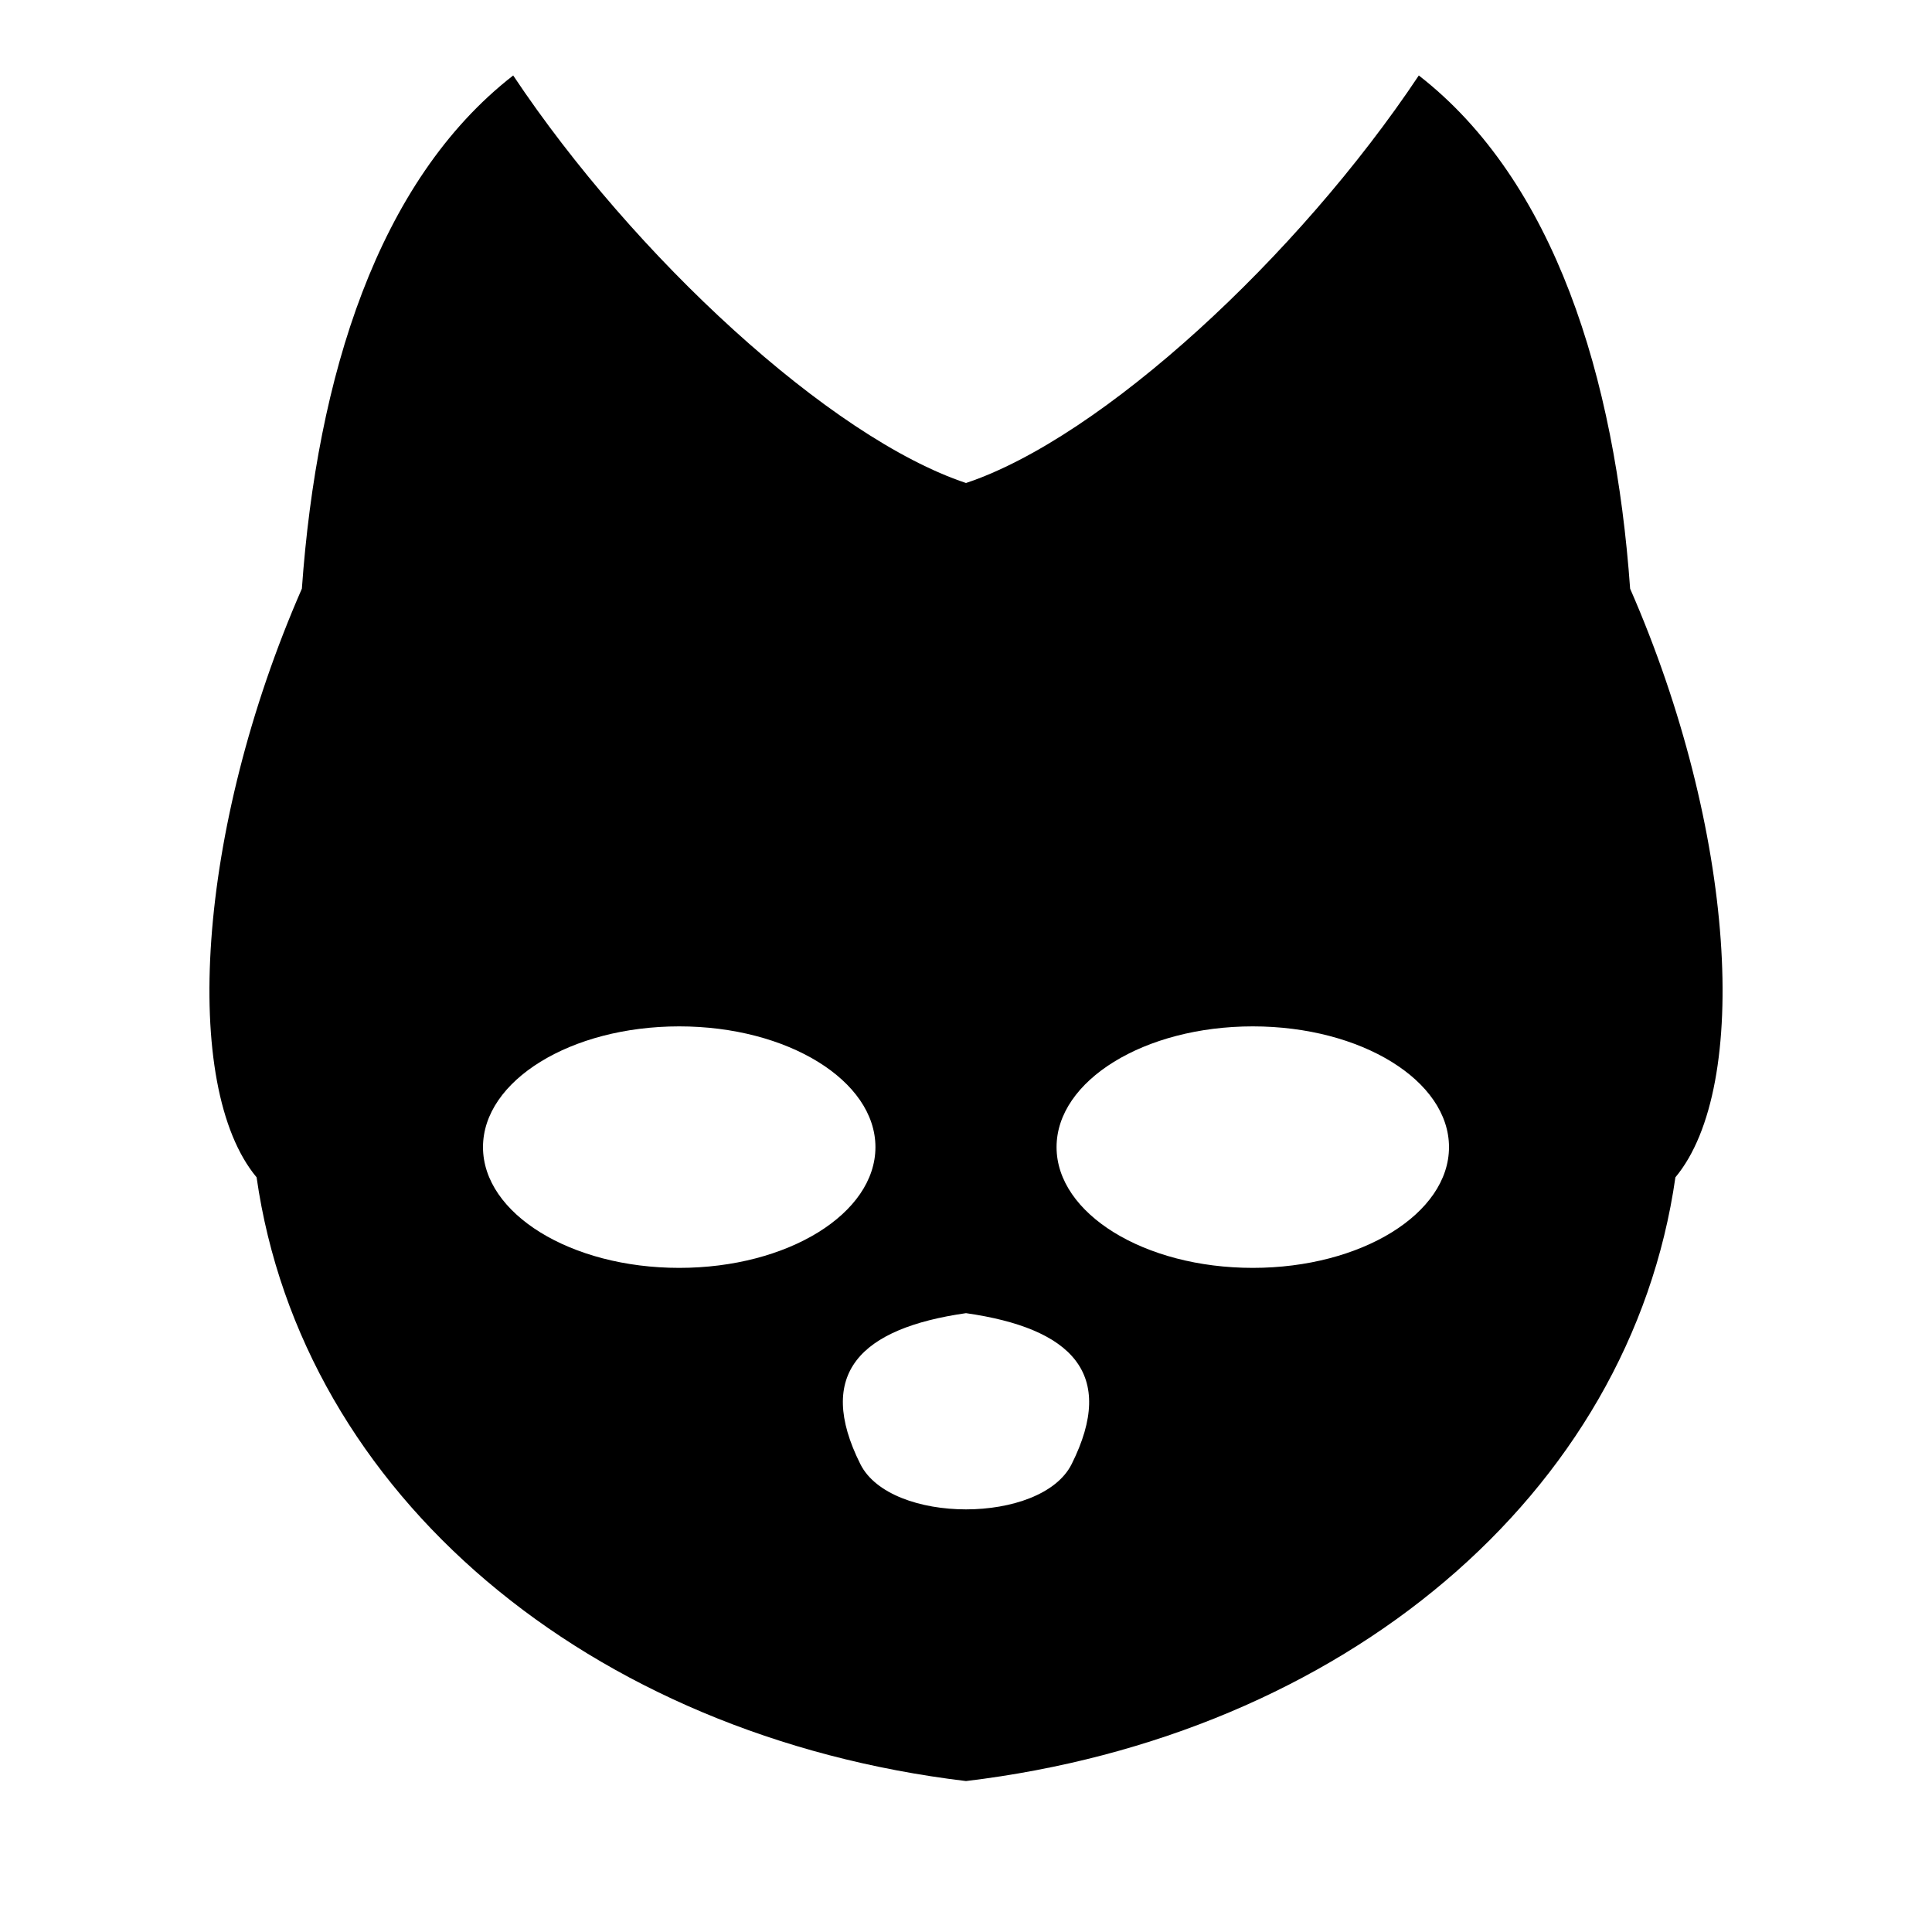
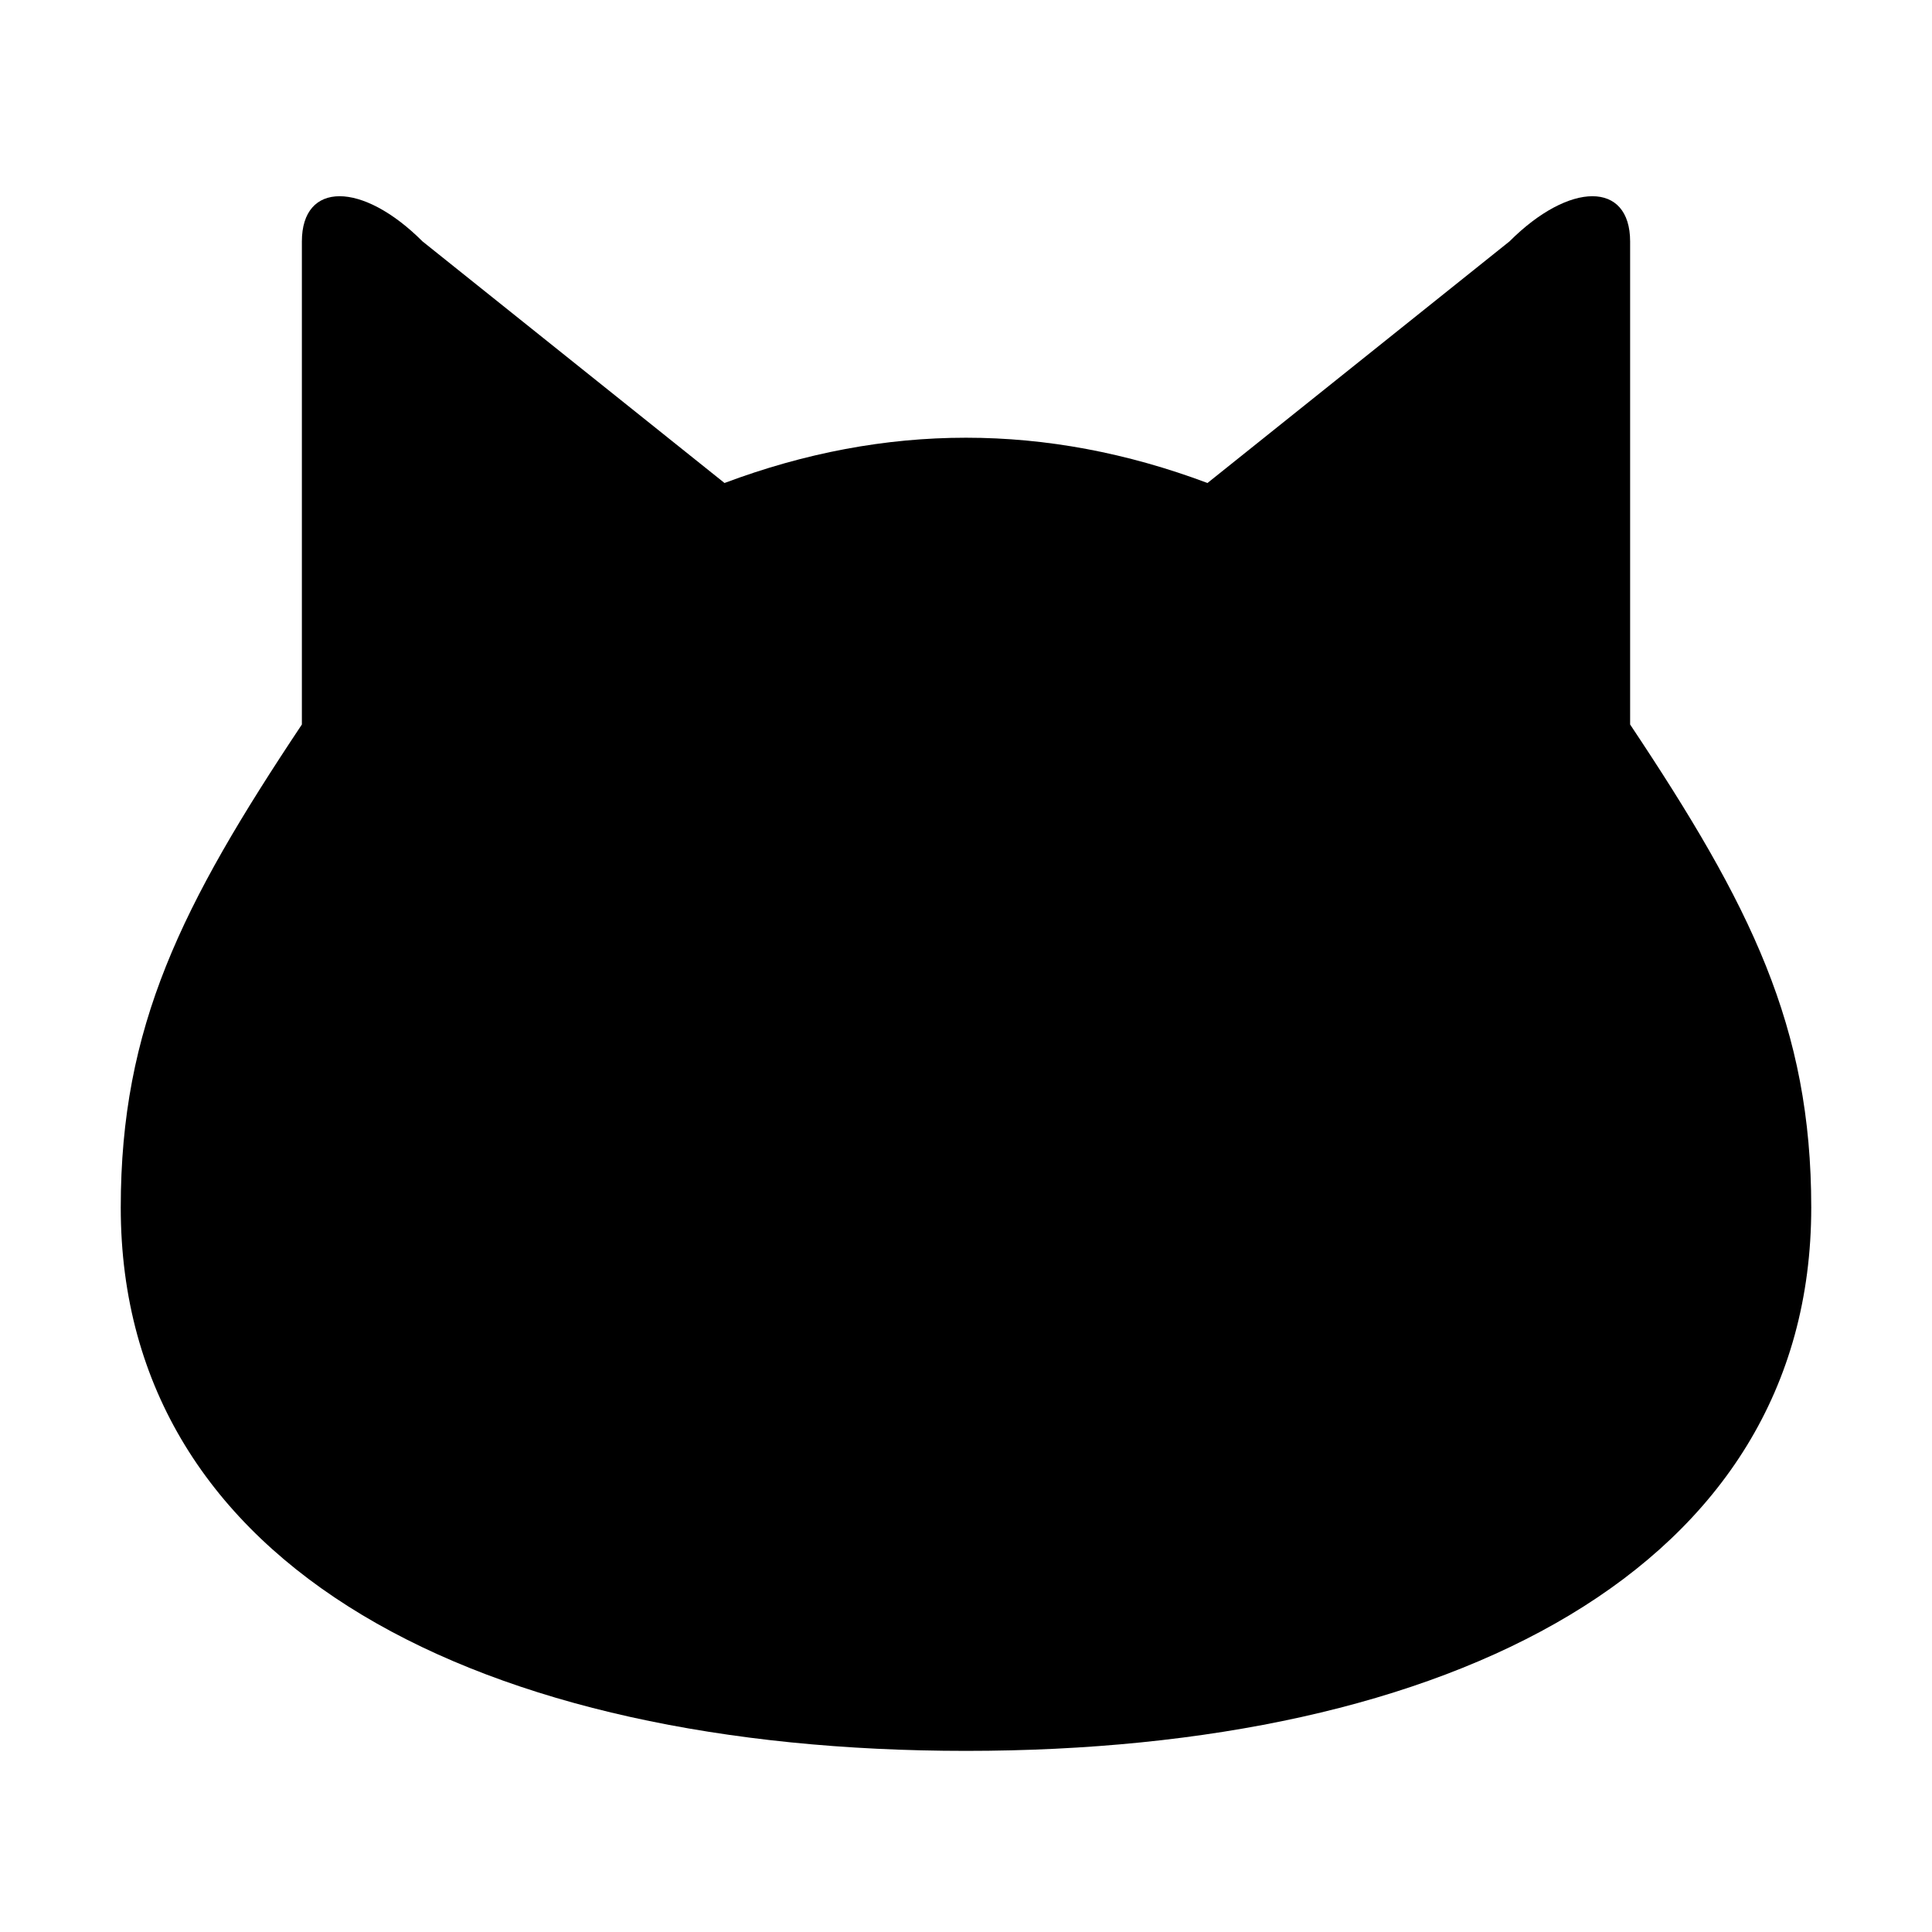
- <svg xmlns="http://www.w3.org/2000/svg" width="256" height="256" viewBox="0 0 256 256">
-   <path fill="#000000" fill-rule="evenodd" d="     M68 10     C50 24 42 50 40 78     C26 110 24 144 34 156     C40 198 78 230 128 236     C178 230 216 198 222 156     C232 144 230 110 216 78     C214 50 206 24 188 10     C172 34 146 58 128 64     C110 58 84 34 68 10     Z     M64 152     C64 143.2 75.6 136 90 136     C104.4 136 116 143.2 116 152     C116 160.8 104.4 168 90 168     C75.6 168 64 160.8 64 152     Z     M140 152     C140 143.2 151.6 136 166 136     C180.4 136 192 143.2 192 152     C192 160.8 180.4 168 166 168     C151.6 168 140 160.8 140 152     Z     M128 174     C114 176 108 182 114 194     C118 202 138 202 142 194     C148 182 142 176 128 174     Z   " />
+ <svg xmlns="http://www.w3.org/2000/svg" width="32" height="32" viewBox="0 0 32 32">
+   <path fill="#000000" d="M5 4 C5 3 6 3 7 4 L12 8 Q16 6.5 20 8 L25 4 C26 3 27 3 27 4 L27 12 C29 15 30 17 30 20 C30 26 24 29 16 29 C8 29 2 26 2 20 C2 17 3 15 5 12 Z" />
</svg>
